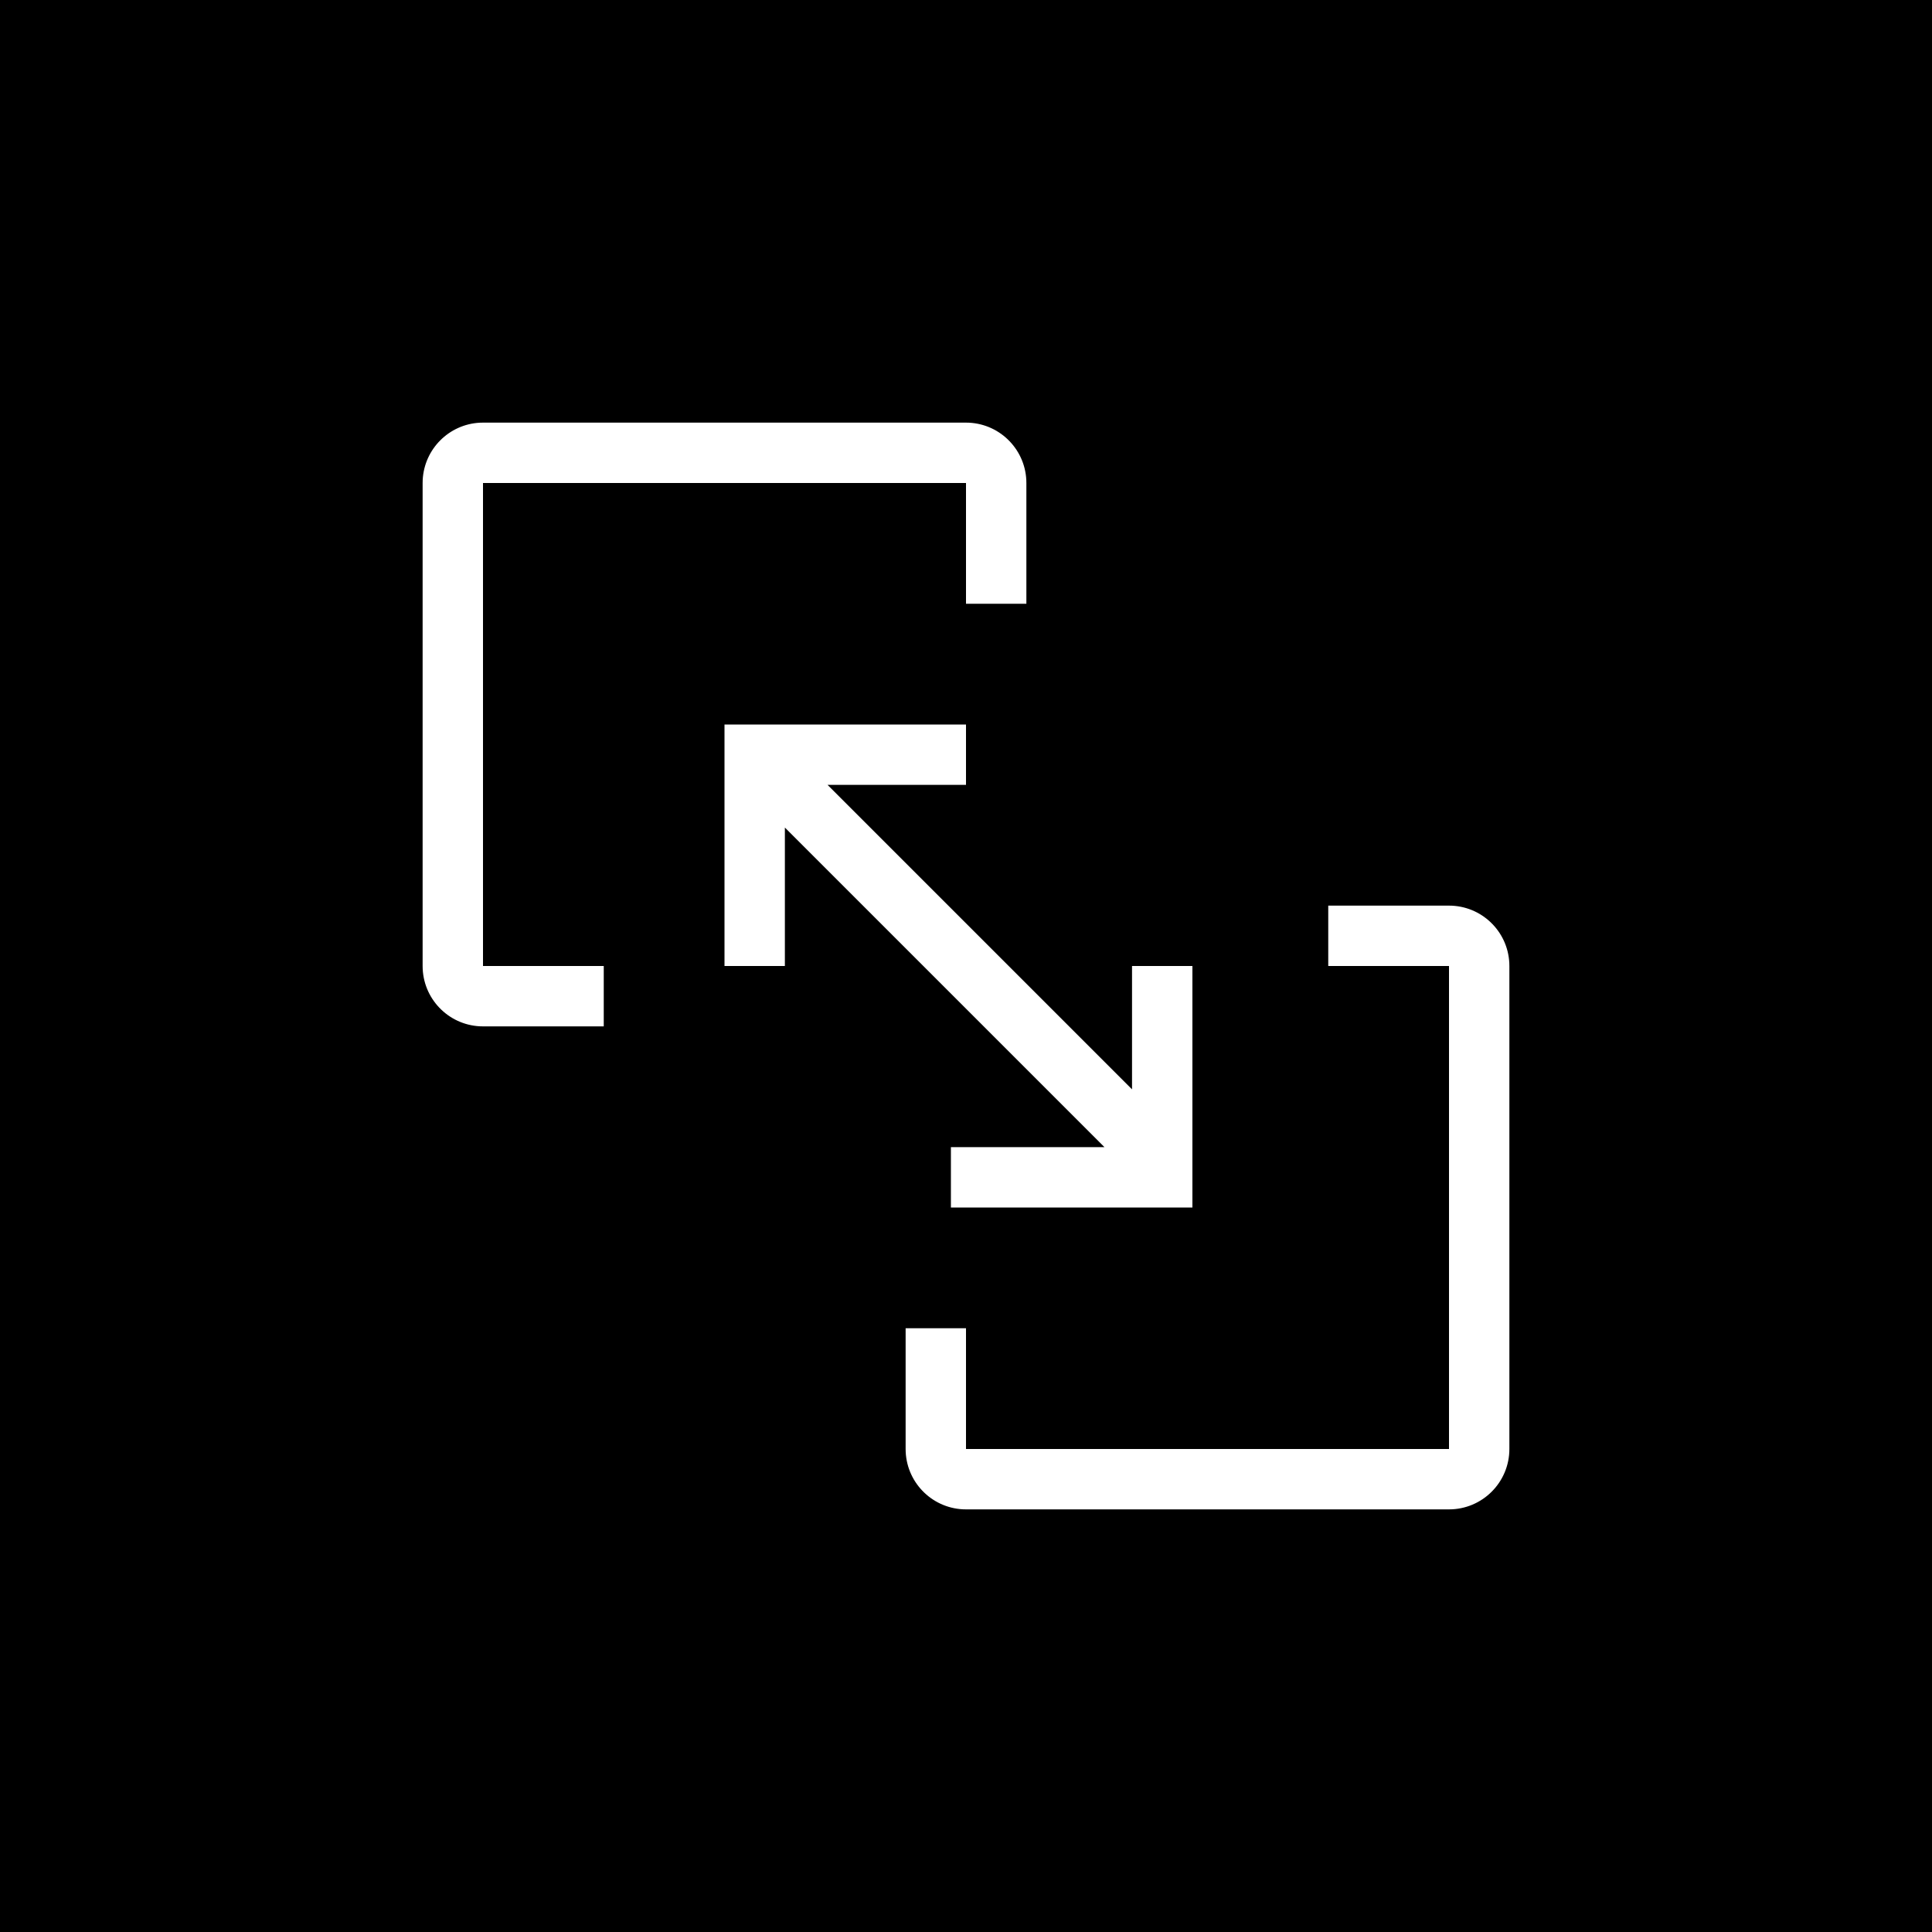
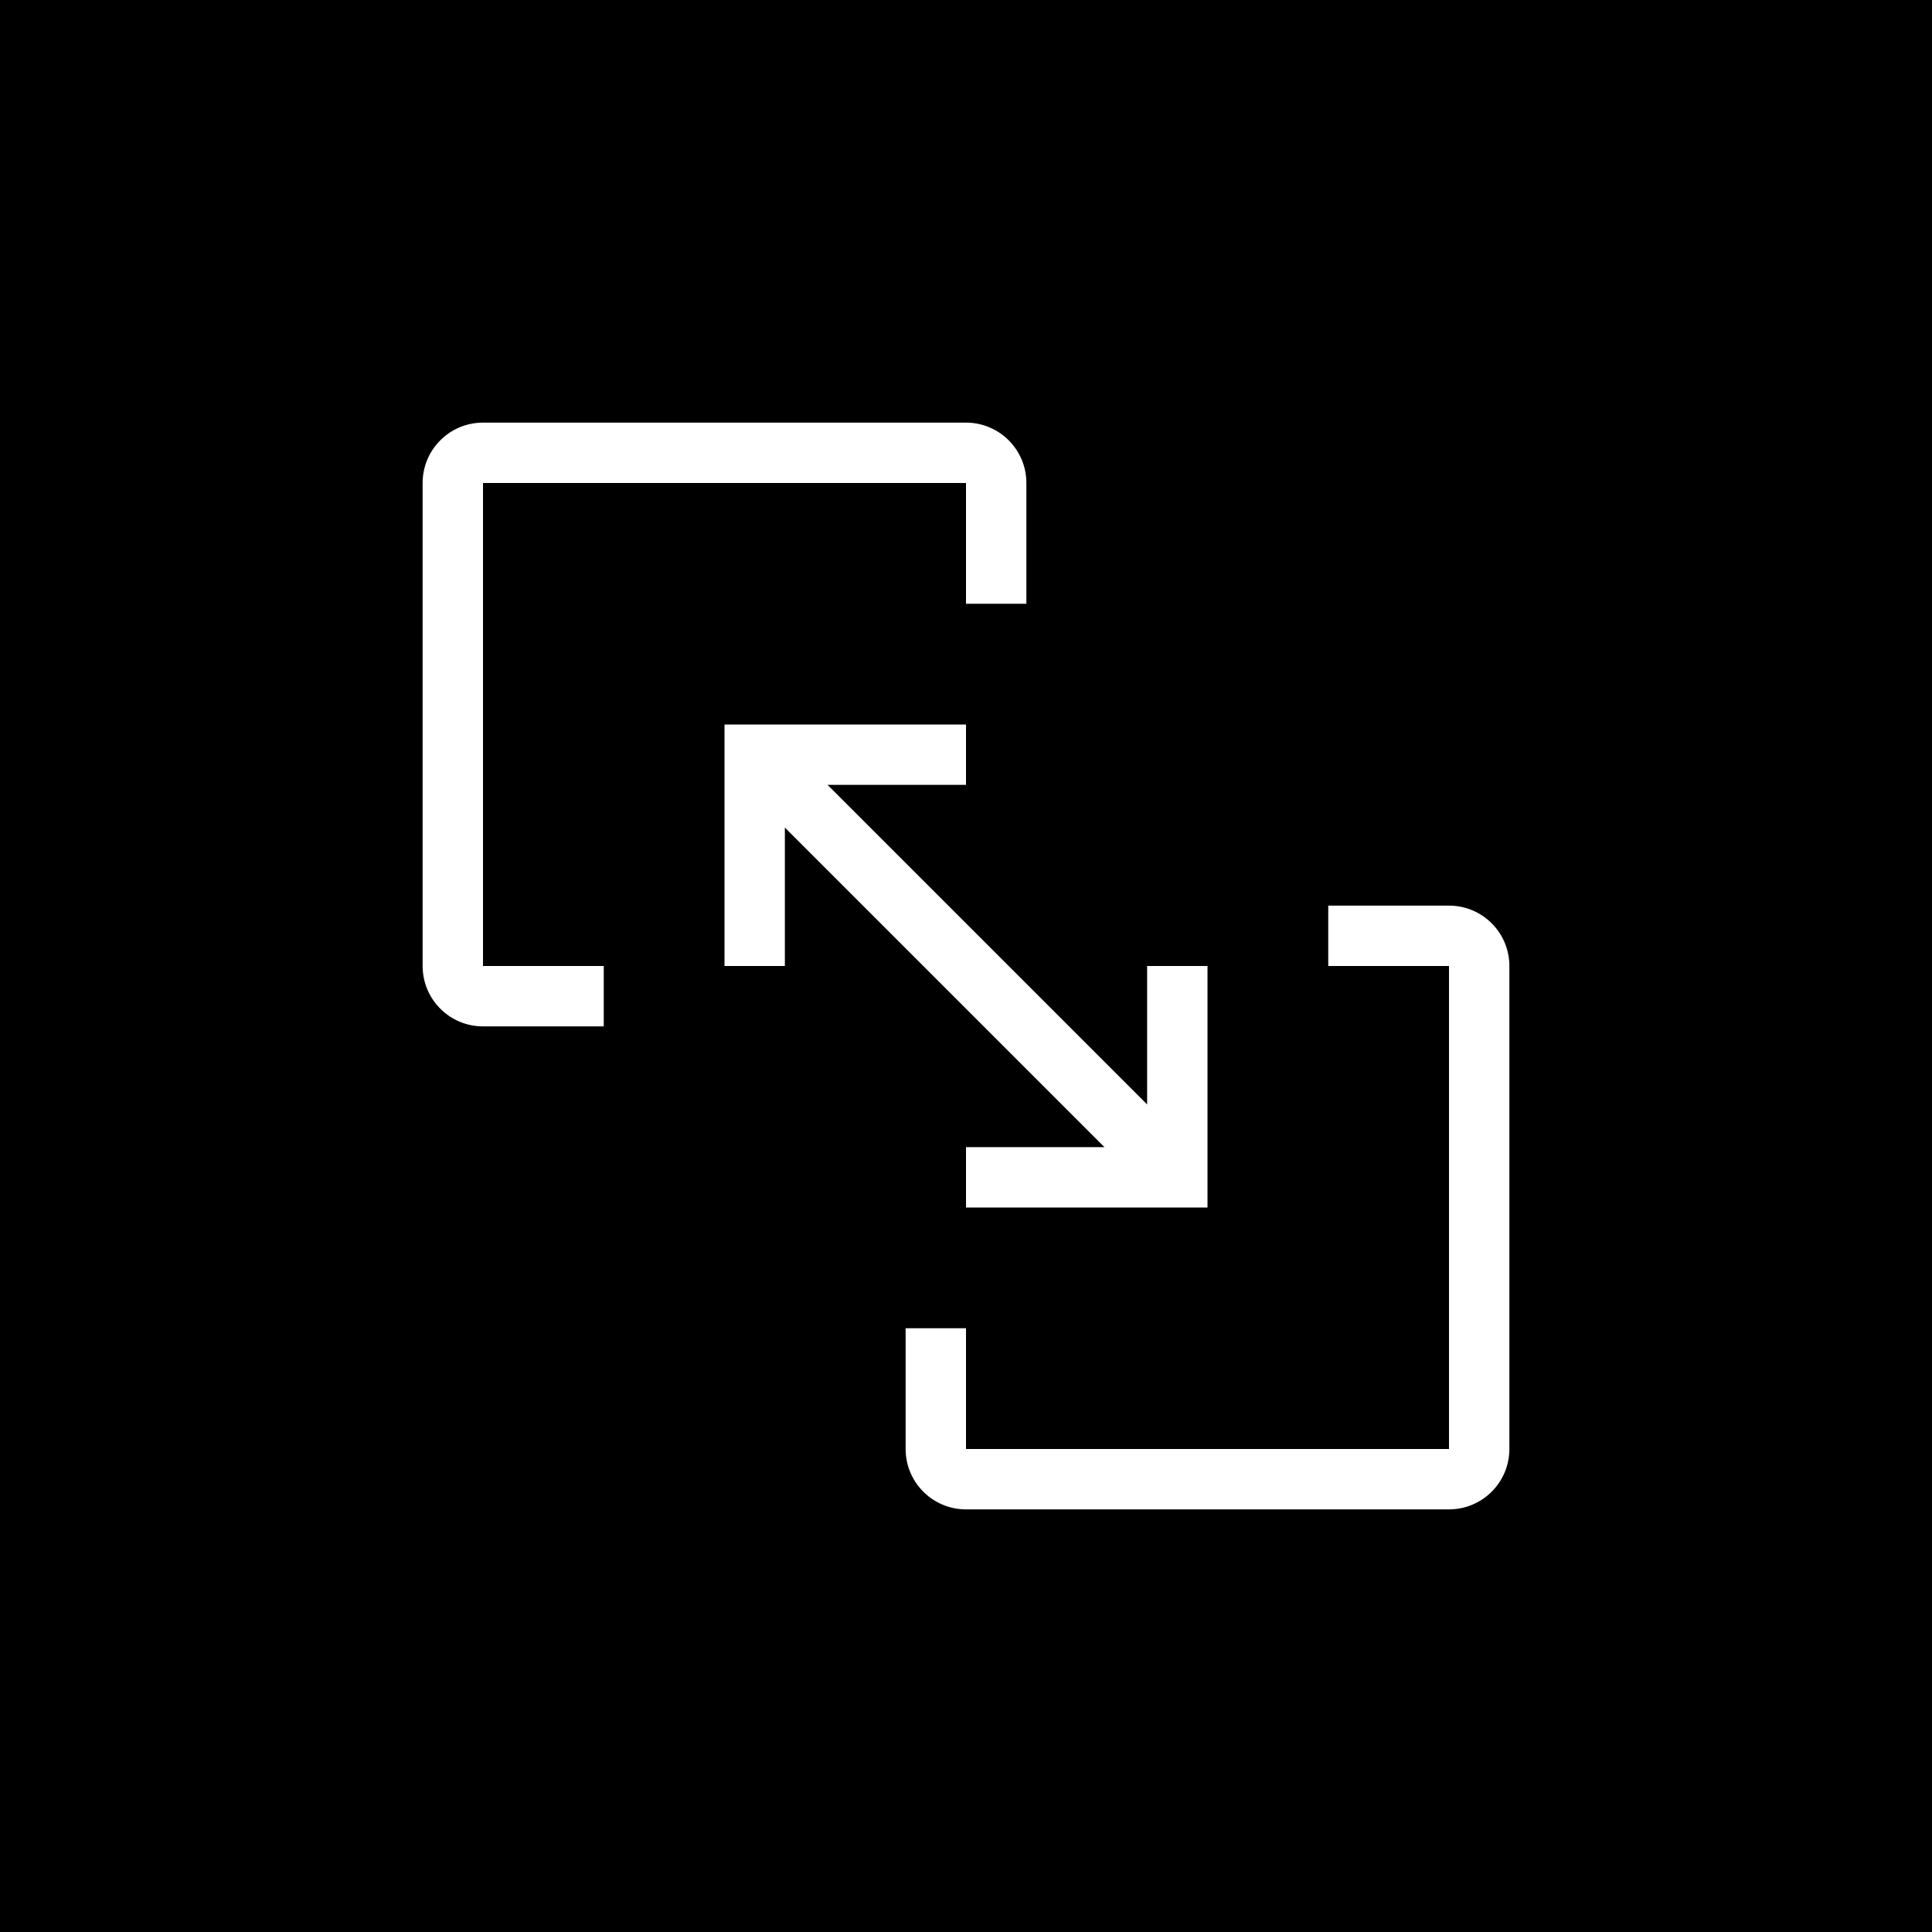
<svg xmlns="http://www.w3.org/2000/svg" width="128" height="128" viewBox="0 0 128 128" fill="none">
  <rect width="128" height="128" fill="black" />
  <path d="M96 60C98.14 60 99.888 61.681 99.995 63.794L100 64V96C100 98.209 98.209 100 96 100H64L63.794 99.995C61.681 99.888 60 98.14 60 96V88H64V96H96V64H88V60H96Z" fill="white" />
-   <path d="M64 48V52H54.828L75 72.172V64H79V80H63V76H73.172L52 54.828V64H48V48H64Z" fill="white" />
+   <path d="M64 48V52H54.828L76 73.172V64H80V80H64V76H73.172L52 54.828V64H48V48H64Z" fill="white" />
  <path d="M64 28C66.14 28 67.888 29.681 67.995 31.794L68 32V40H64V32H32V64H40V68H32L31.794 67.995C29.681 67.888 28 66.14 28 64V32L28.005 31.794C28.109 29.749 29.749 28.109 31.794 28.005L32 28H64Z" fill="white" />
</svg>
